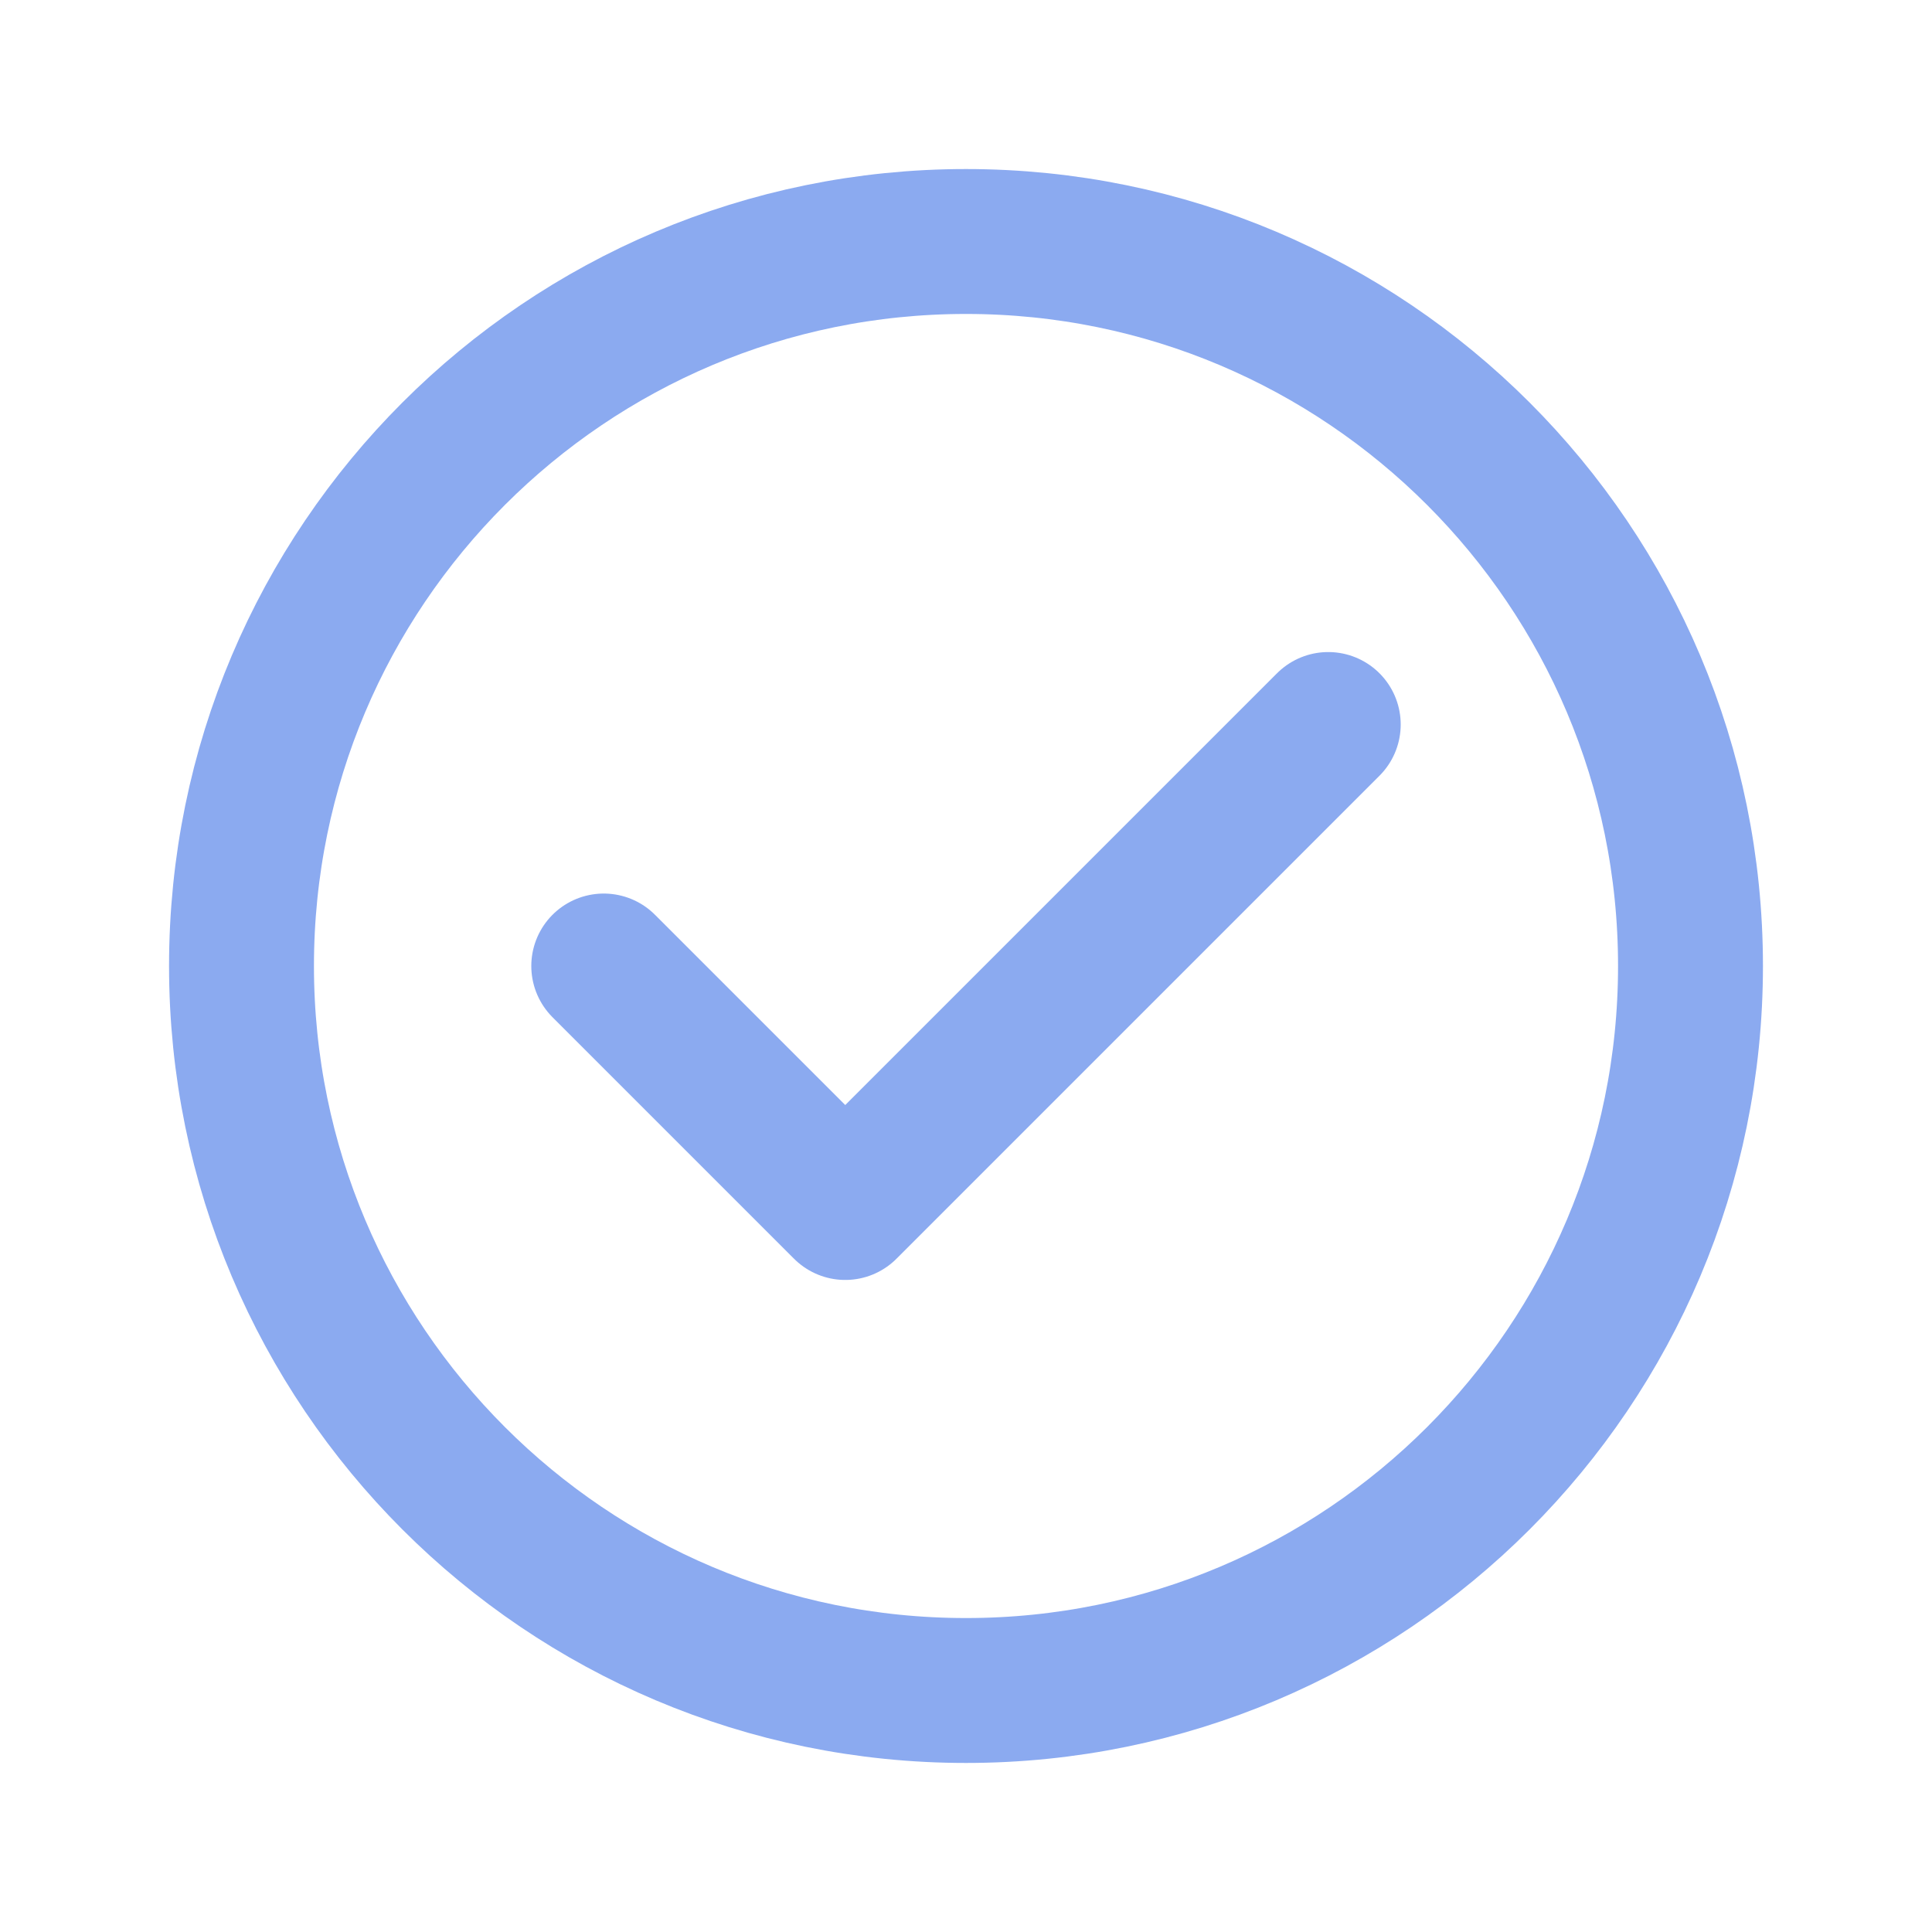
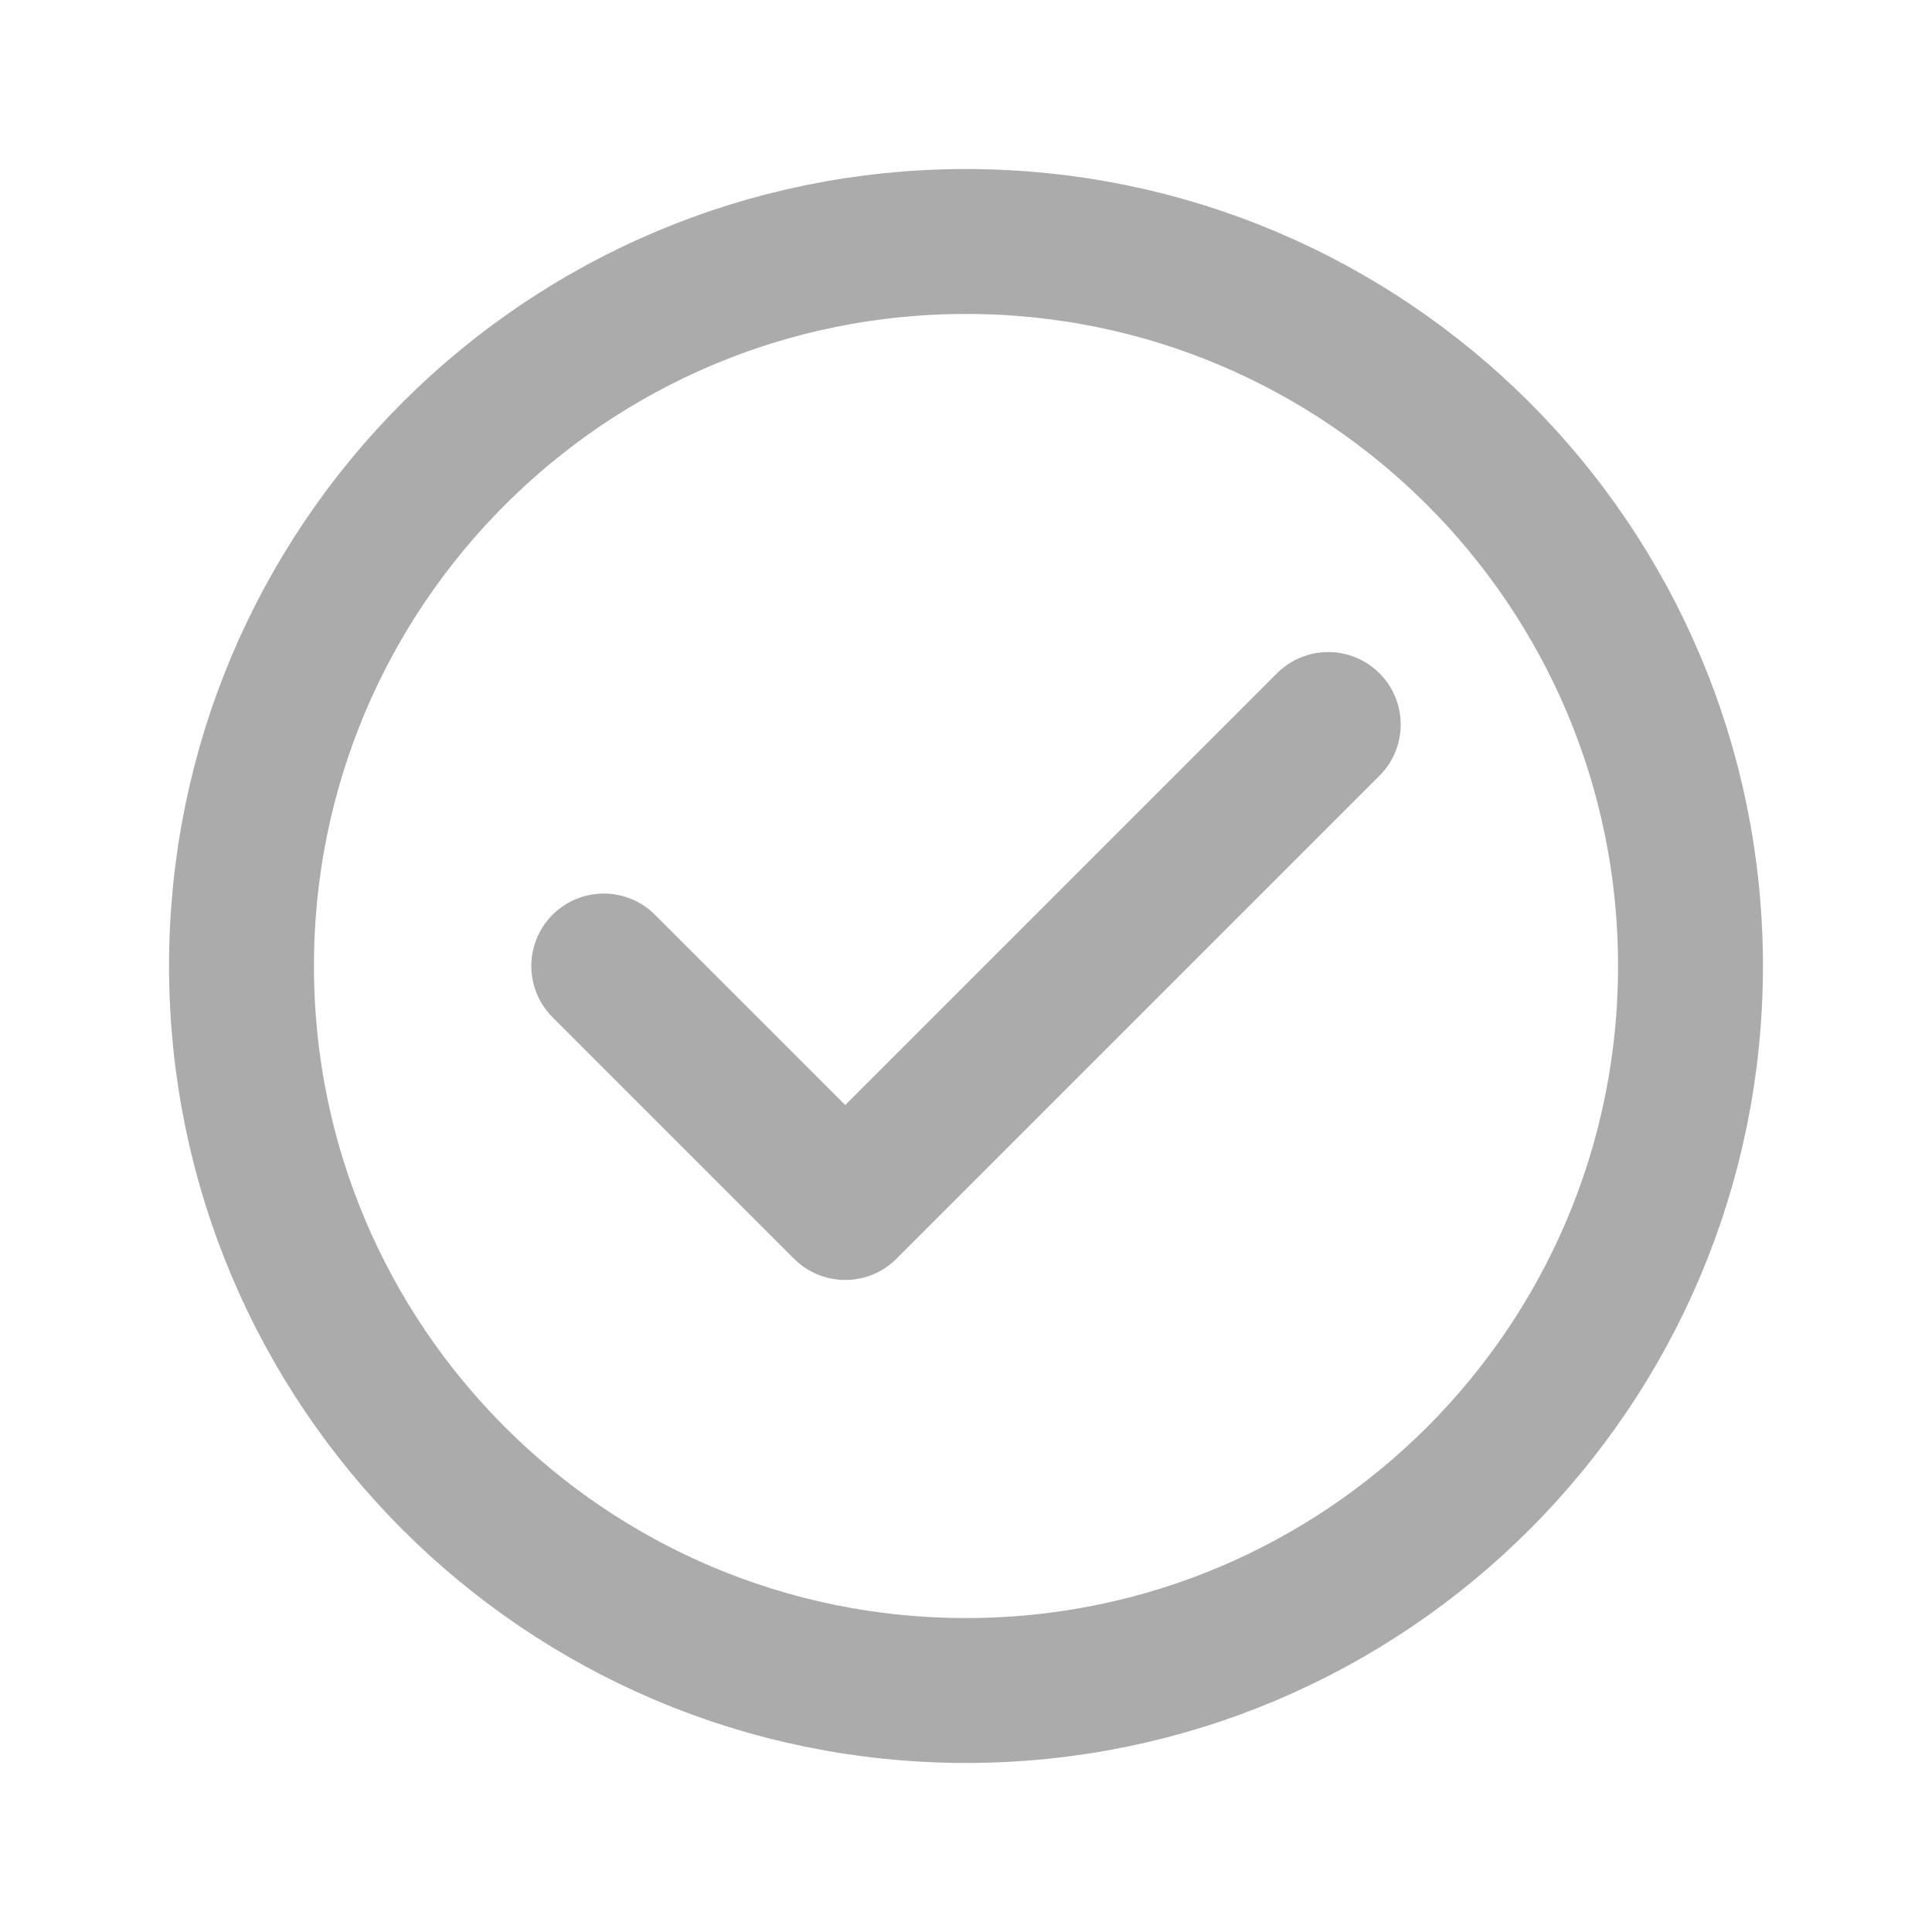
<svg xmlns="http://www.w3.org/2000/svg" preserveAspectRatio="none" overflow="visible" style="display: block;" width="16" height="16" viewBox="0 0 16 16" fill="none">
  <g id="check">
-     <path id="Vector" d="M14 8C14 11.314 11.314 14 8 14C4.686 14 2 11.314 2 8C2 4.686 4.686 2 8 2C11.314 2 14 4.686 14 8Z" stroke-width="1.2" stroke-linecap="round" stroke-linejoin="round" stroke="#8BAAF0" />
-     <path id="Vector_2" d="M5 8L7 10L11 6" stroke-width="1.2" stroke-linecap="round" stroke-linejoin="round" stroke="#8BAAF0" />
+     <path id="Vector" d="M14 8C14 11.314 11.314 14 8 14C4.686 14 2 11.314 2 8C2 4.686 4.686 2 8 2C11.314 2 14 4.686 14 8Z" stroke-width="1.2" stroke-linecap="round" stroke-linejoin="round" stroke="#ABABAB" />
+     <path id="Vector_2" d="M5 8L7 10L11 6" stroke-width="1.2" stroke-linecap="round" stroke-linejoin="round" stroke="#ABABAB" />
  </g>
</svg>
